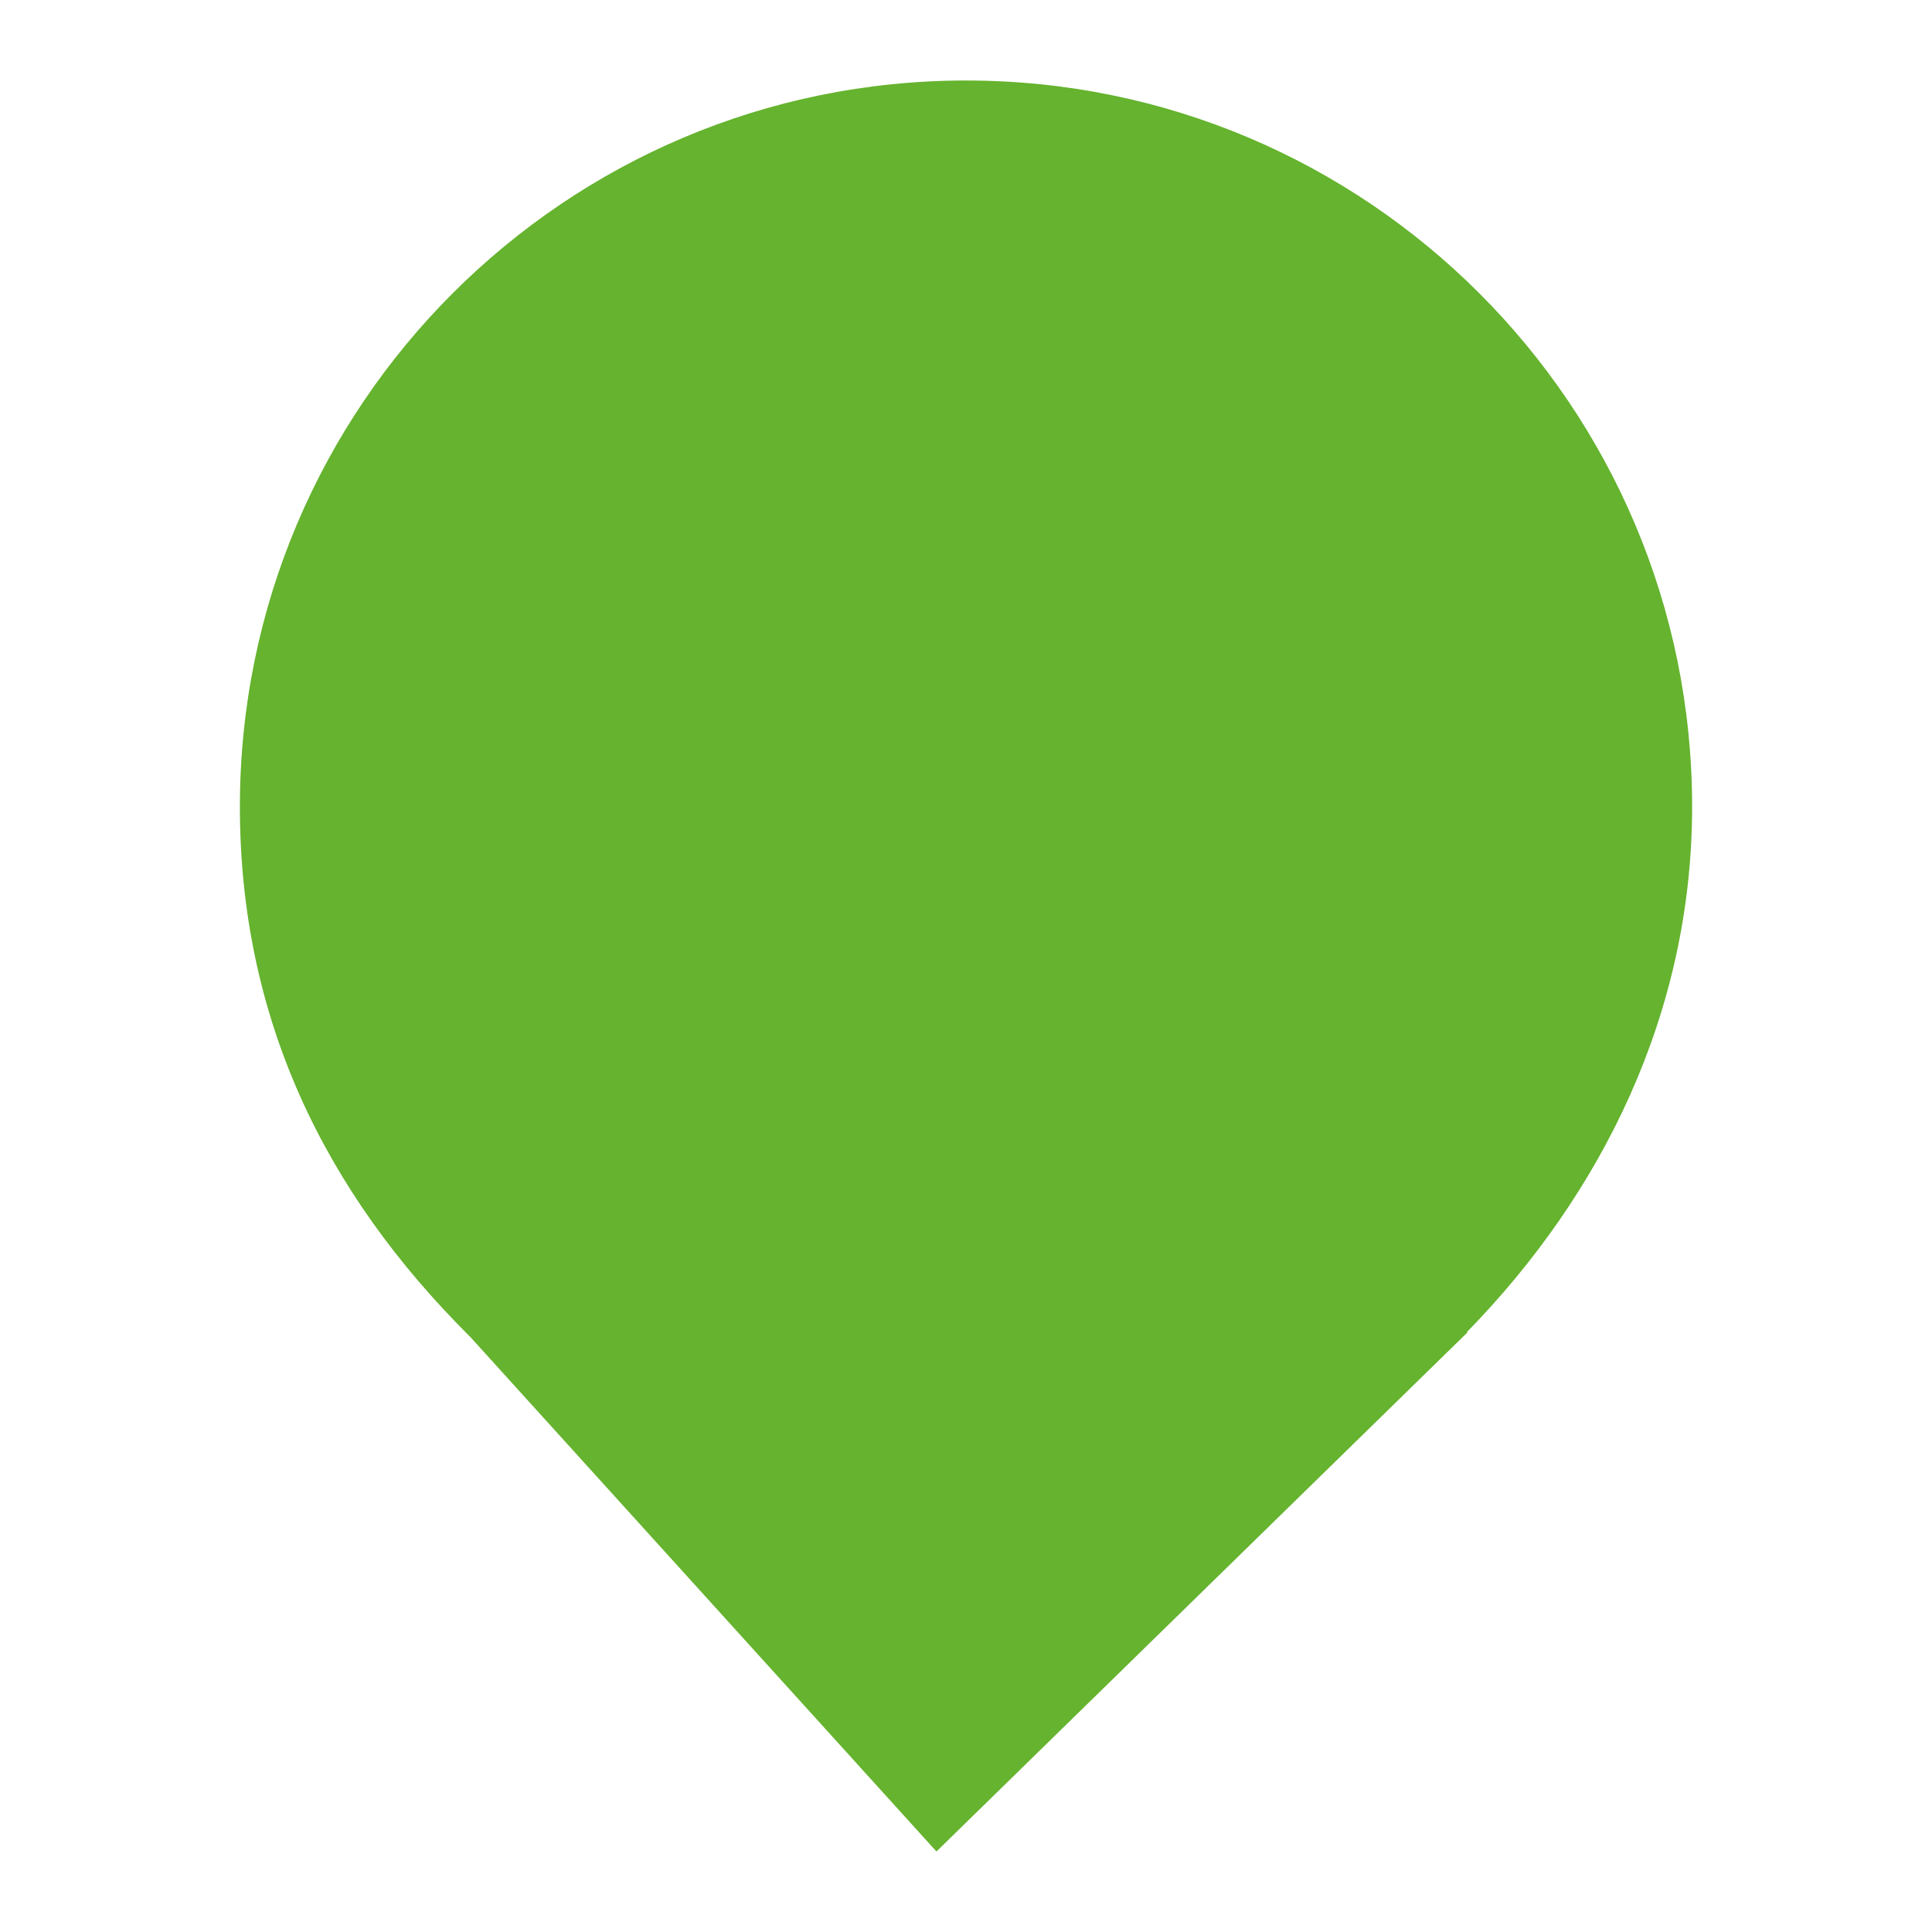
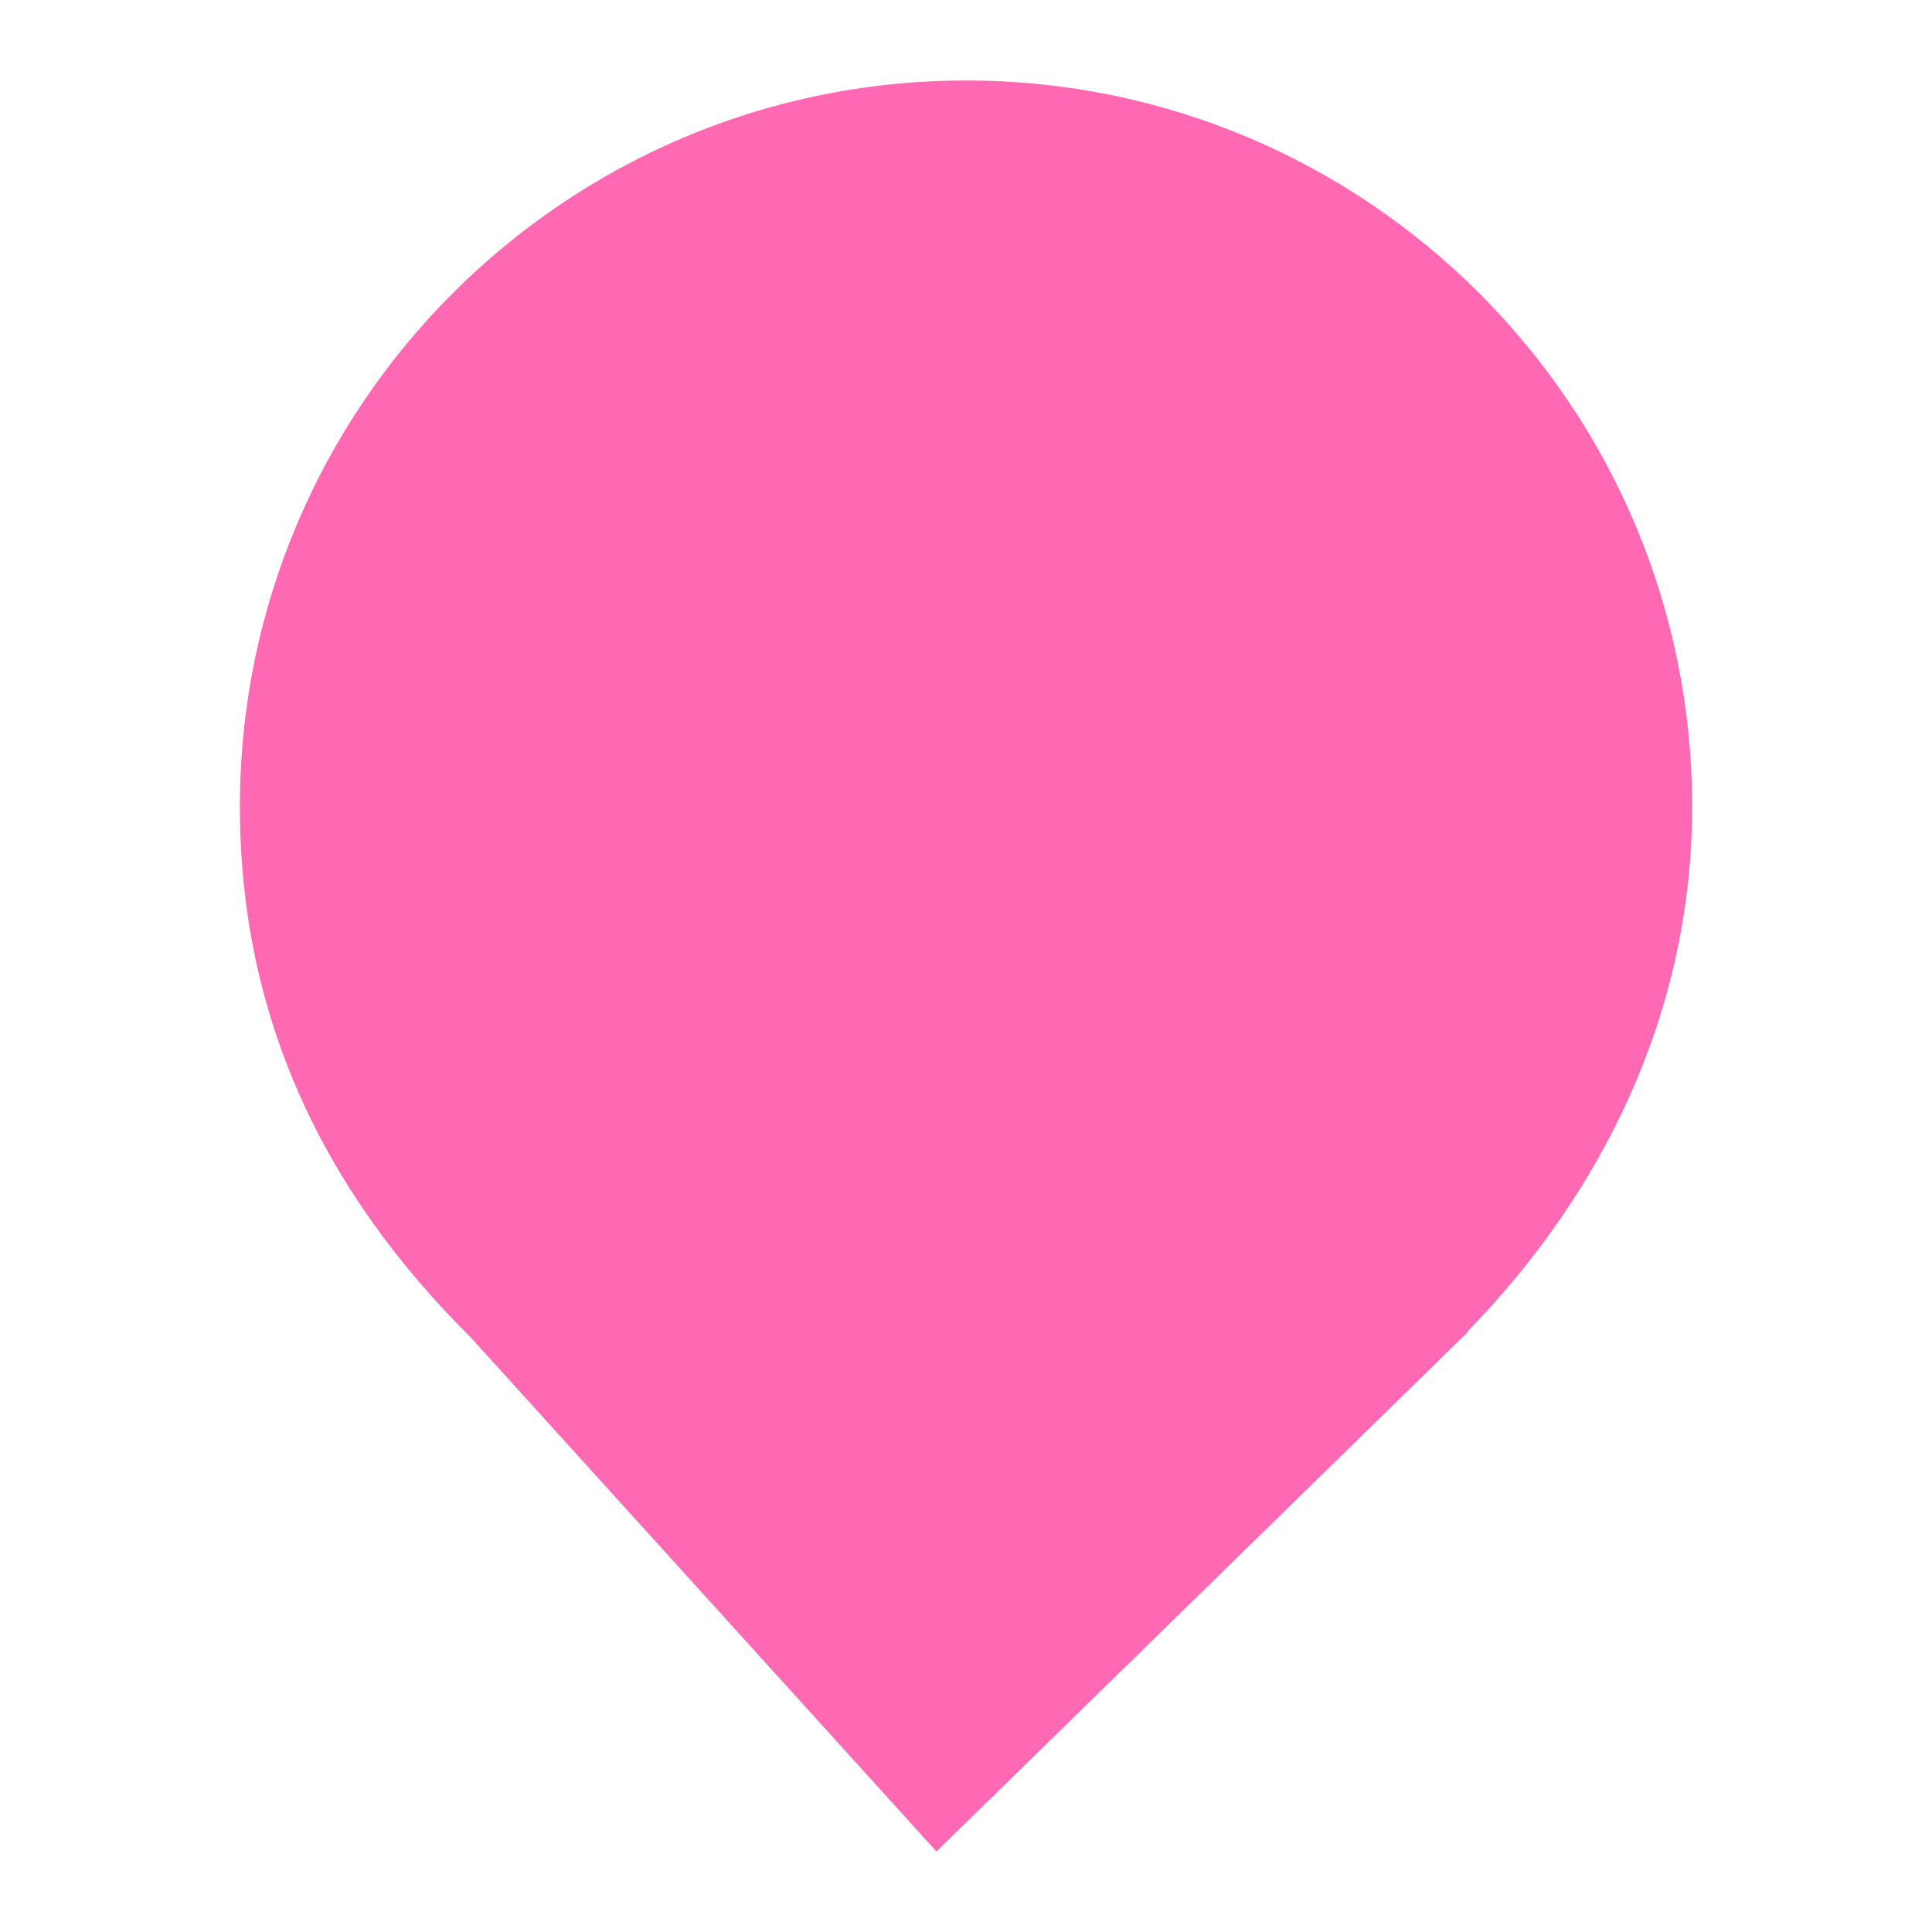
<svg xmlns="http://www.w3.org/2000/svg" viewBox="0 0 24 24" width="24pt" height="24pt">
-   <path d=" M 18.219 16.551 C 19.896 14.836 21.02 12.588 21.02 10.02 C 21.02 5.042 16.978 1 12 1 C 7.022 1 2.98 5.042 2.98 10.02 C 2.98 12.62 4.007 14.787 5.844 16.61 L 5.844 16.61 L 11.633 23 L 18.23 16.551 L 18.219 16.551 Z" fill="#65B32E" />
+   <path d=" M 18.219 16.551 C 19.896 14.836 21.02 12.588 21.02 10.02 C 21.02 5.042 16.978 1 12 1 C 7.022 1 2.98 5.042 2.98 10.02 C 2.98 12.62 4.007 14.787 5.844 16.61 L 5.844 16.61 L 11.633 23 L 18.23 16.551 L 18.219 16.551 Z" fill="#FF69B4" />
</svg>
